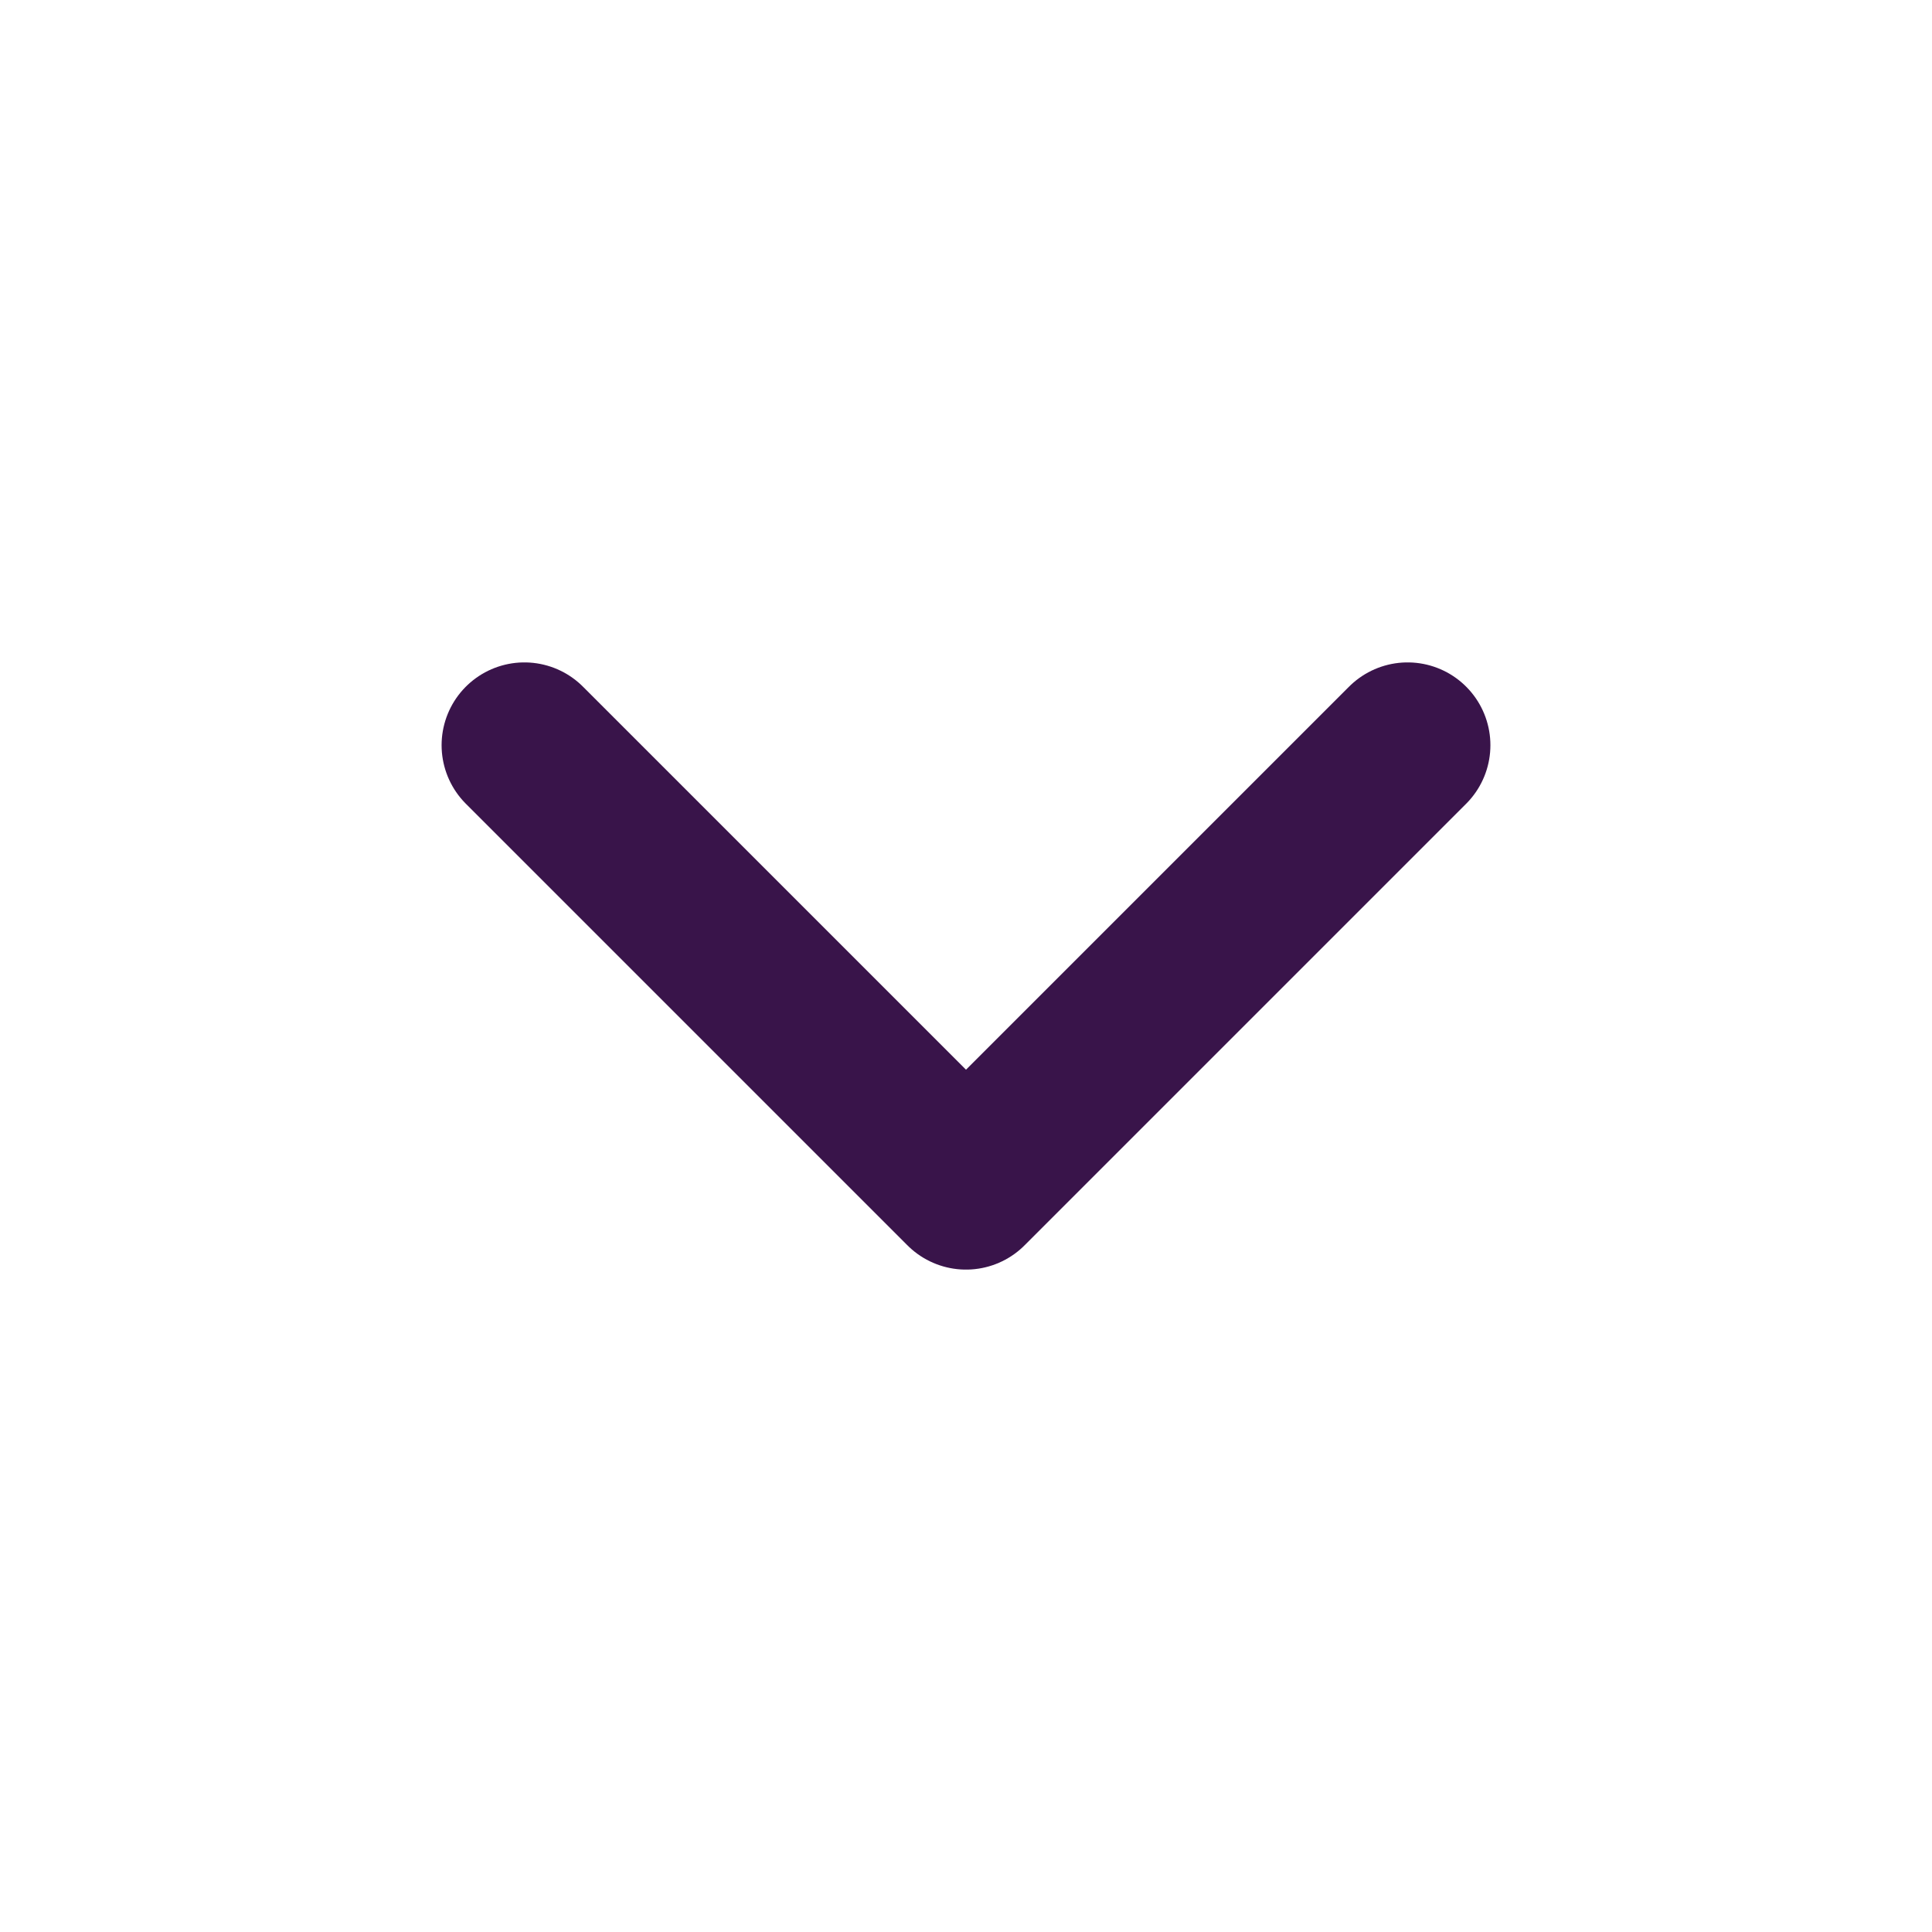
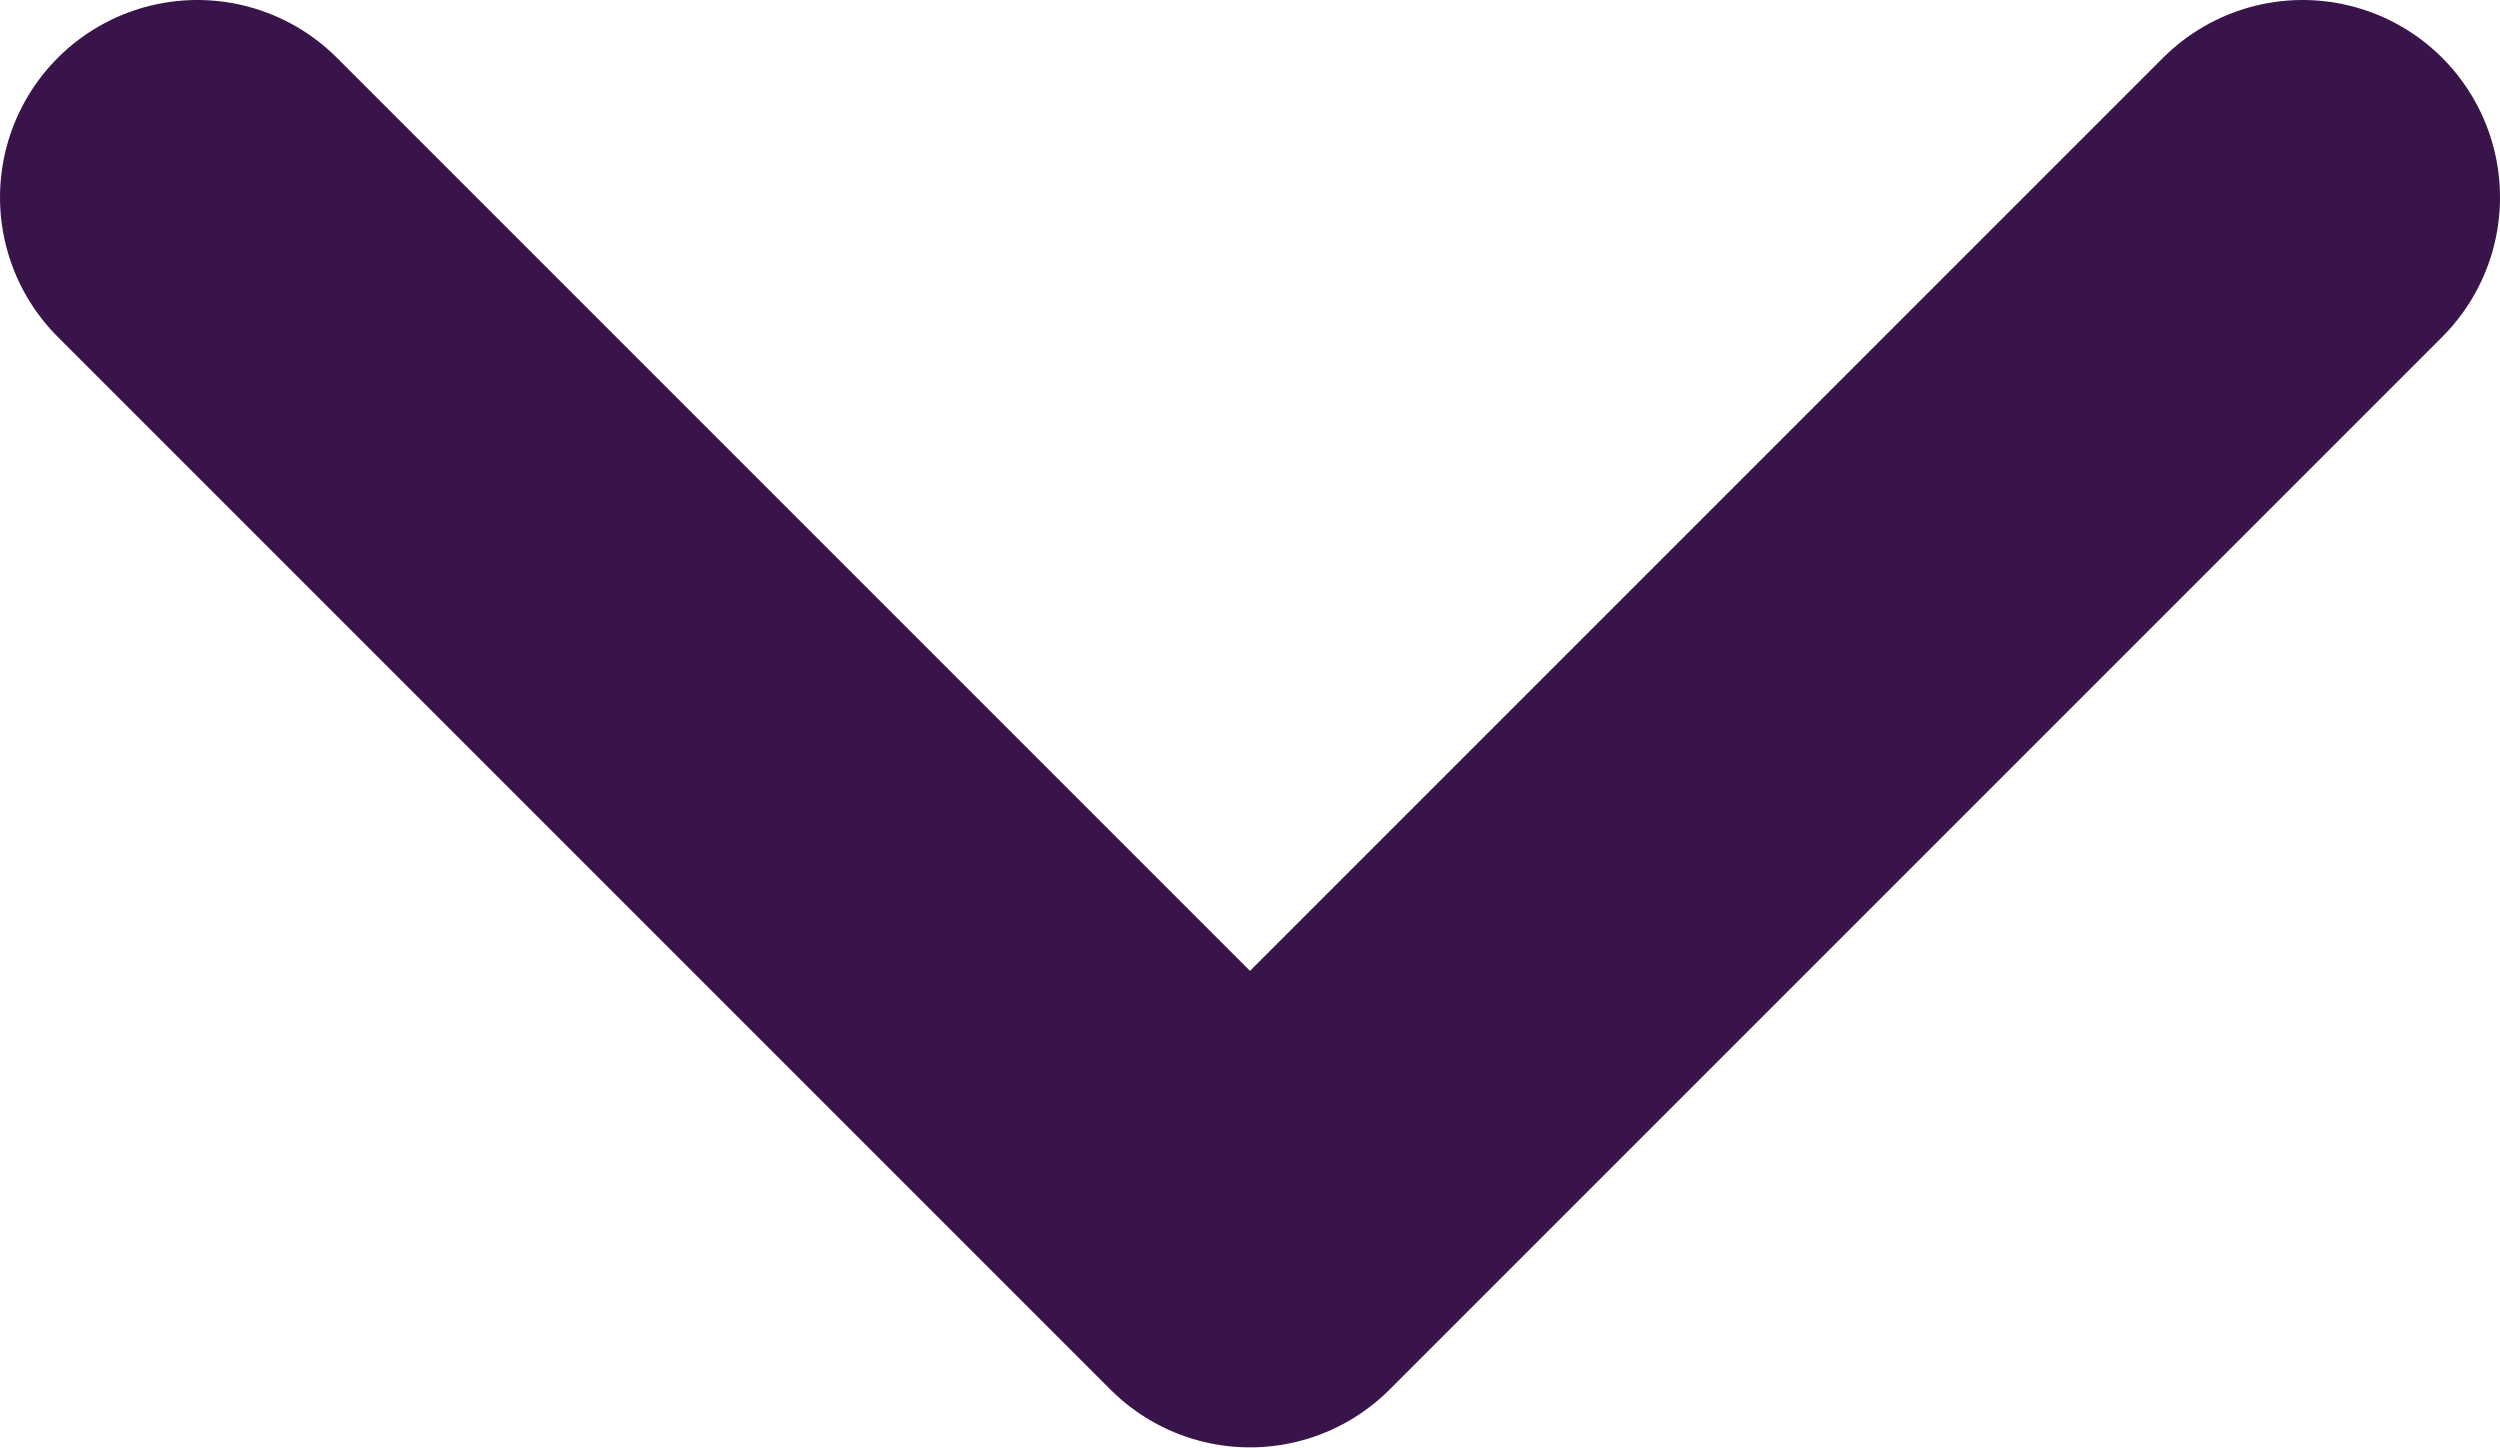
- <svg xmlns="http://www.w3.org/2000/svg" width="35" height="35" id="screenshot-2720ca7d-91ed-8085-8003-848a48e2cf1f" viewBox="-1.5 -1.5 35 35" style="-webkit-print-color-adjust: exact;" fill="none" version="1.1">
-   <g id="shape-2720ca7d-91ed-8085-8003-848a48e2cf1f" width="24" class="feather feather-chevron-down" height="24" rx="0" ry="0" style="fill: rgb(0, 0, 0);">
-     <g id="shape-2720ca7d-91ed-8085-8003-848a48e9abf2">
-       <g class="fills" id="fills-2720ca7d-91ed-8085-8003-848a48e9abf2">
-         <path fill="none" stroke-linecap="round" stroke-linejoin="round" rx="0" ry="0" d="M8.000,12.000L16.000,20.000L24.000,12.000" style="fill: none;" />
-       </g>
-       <g id="strokes-2720ca7d-91ed-8085-8003-848a48e9abf2" class="strokes">
-         <g class="stroke-shape">
-           <path stroke-linecap="round" stroke-linejoin="round" rx="0" ry="0" d="M8.000,12.000L16.000,20.000L24.000,12.000" style="fill: none; stroke-width: 3; stroke: rgb(57, 20, 74); stroke-opacity: 1;" />
-         </g>
+ <svg xmlns="http://www.w3.org/2000/svg" width="19" height="11" id="screenshot-7c3d1e87-dcc1-803a-8003-955eb5f29d58" viewBox="4803.5 1425.5 19 11" style="-webkit-print-color-adjust: exact;" fill="none" version="1.1">
+   <g id="shape-7c3d1e87-dcc1-803a-8003-955eb5f29d58">
+     <g class="fills" id="fills-7c3d1e87-dcc1-803a-8003-955eb5f29d58">
+       <path fill="none" stroke-linecap="round" stroke-linejoin="round" rx="0" ry="0" d="M4805.000,1427.000L4813.000,1435.000L4821.000,1427.000" style="fill: none;" />
+     </g>
+     <g id="strokes-7c3d1e87-dcc1-803a-8003-955eb5f29d58" class="strokes">
+       <g class="stroke-shape">
+         <path stroke-linecap="round" stroke-linejoin="round" rx="0" ry="0" d="M4805.000,1427.000L4813.000,1435.000L4821.000,1427.000" style="fill: none; stroke-width: 3; stroke: rgb(57, 20, 74); stroke-opacity: 1;" />
      </g>
    </g>
  </g>
</svg>
